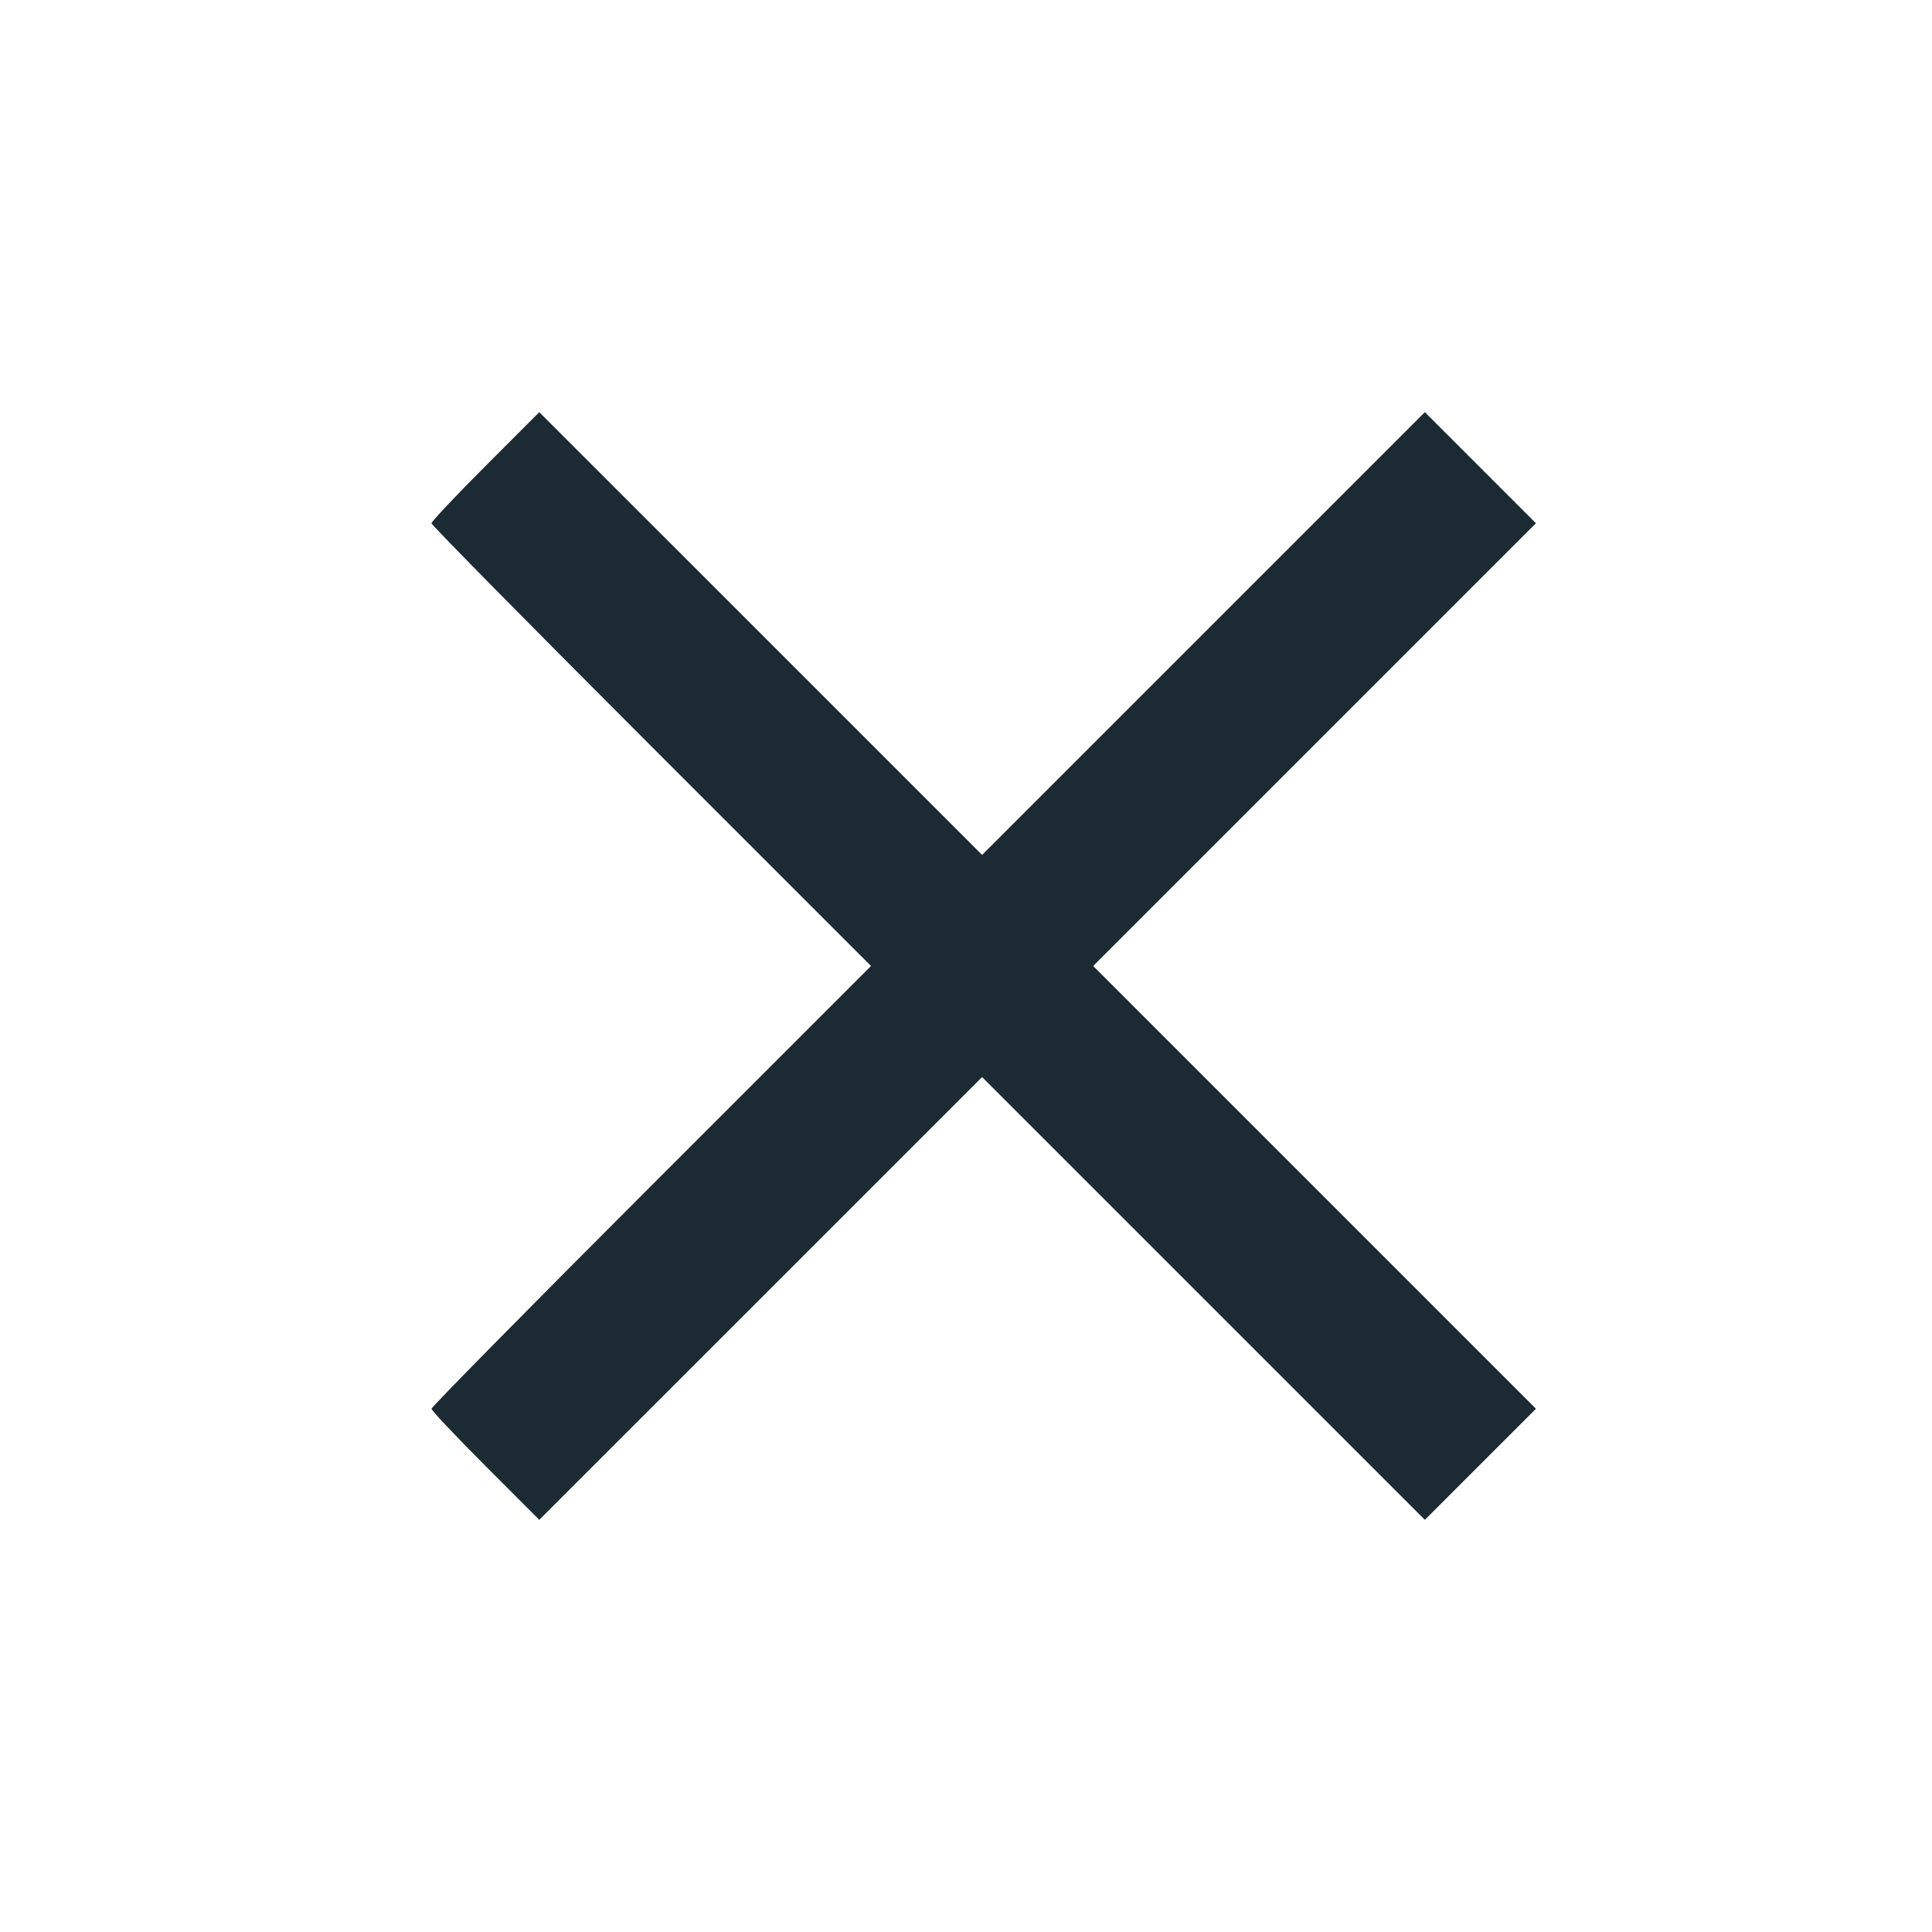
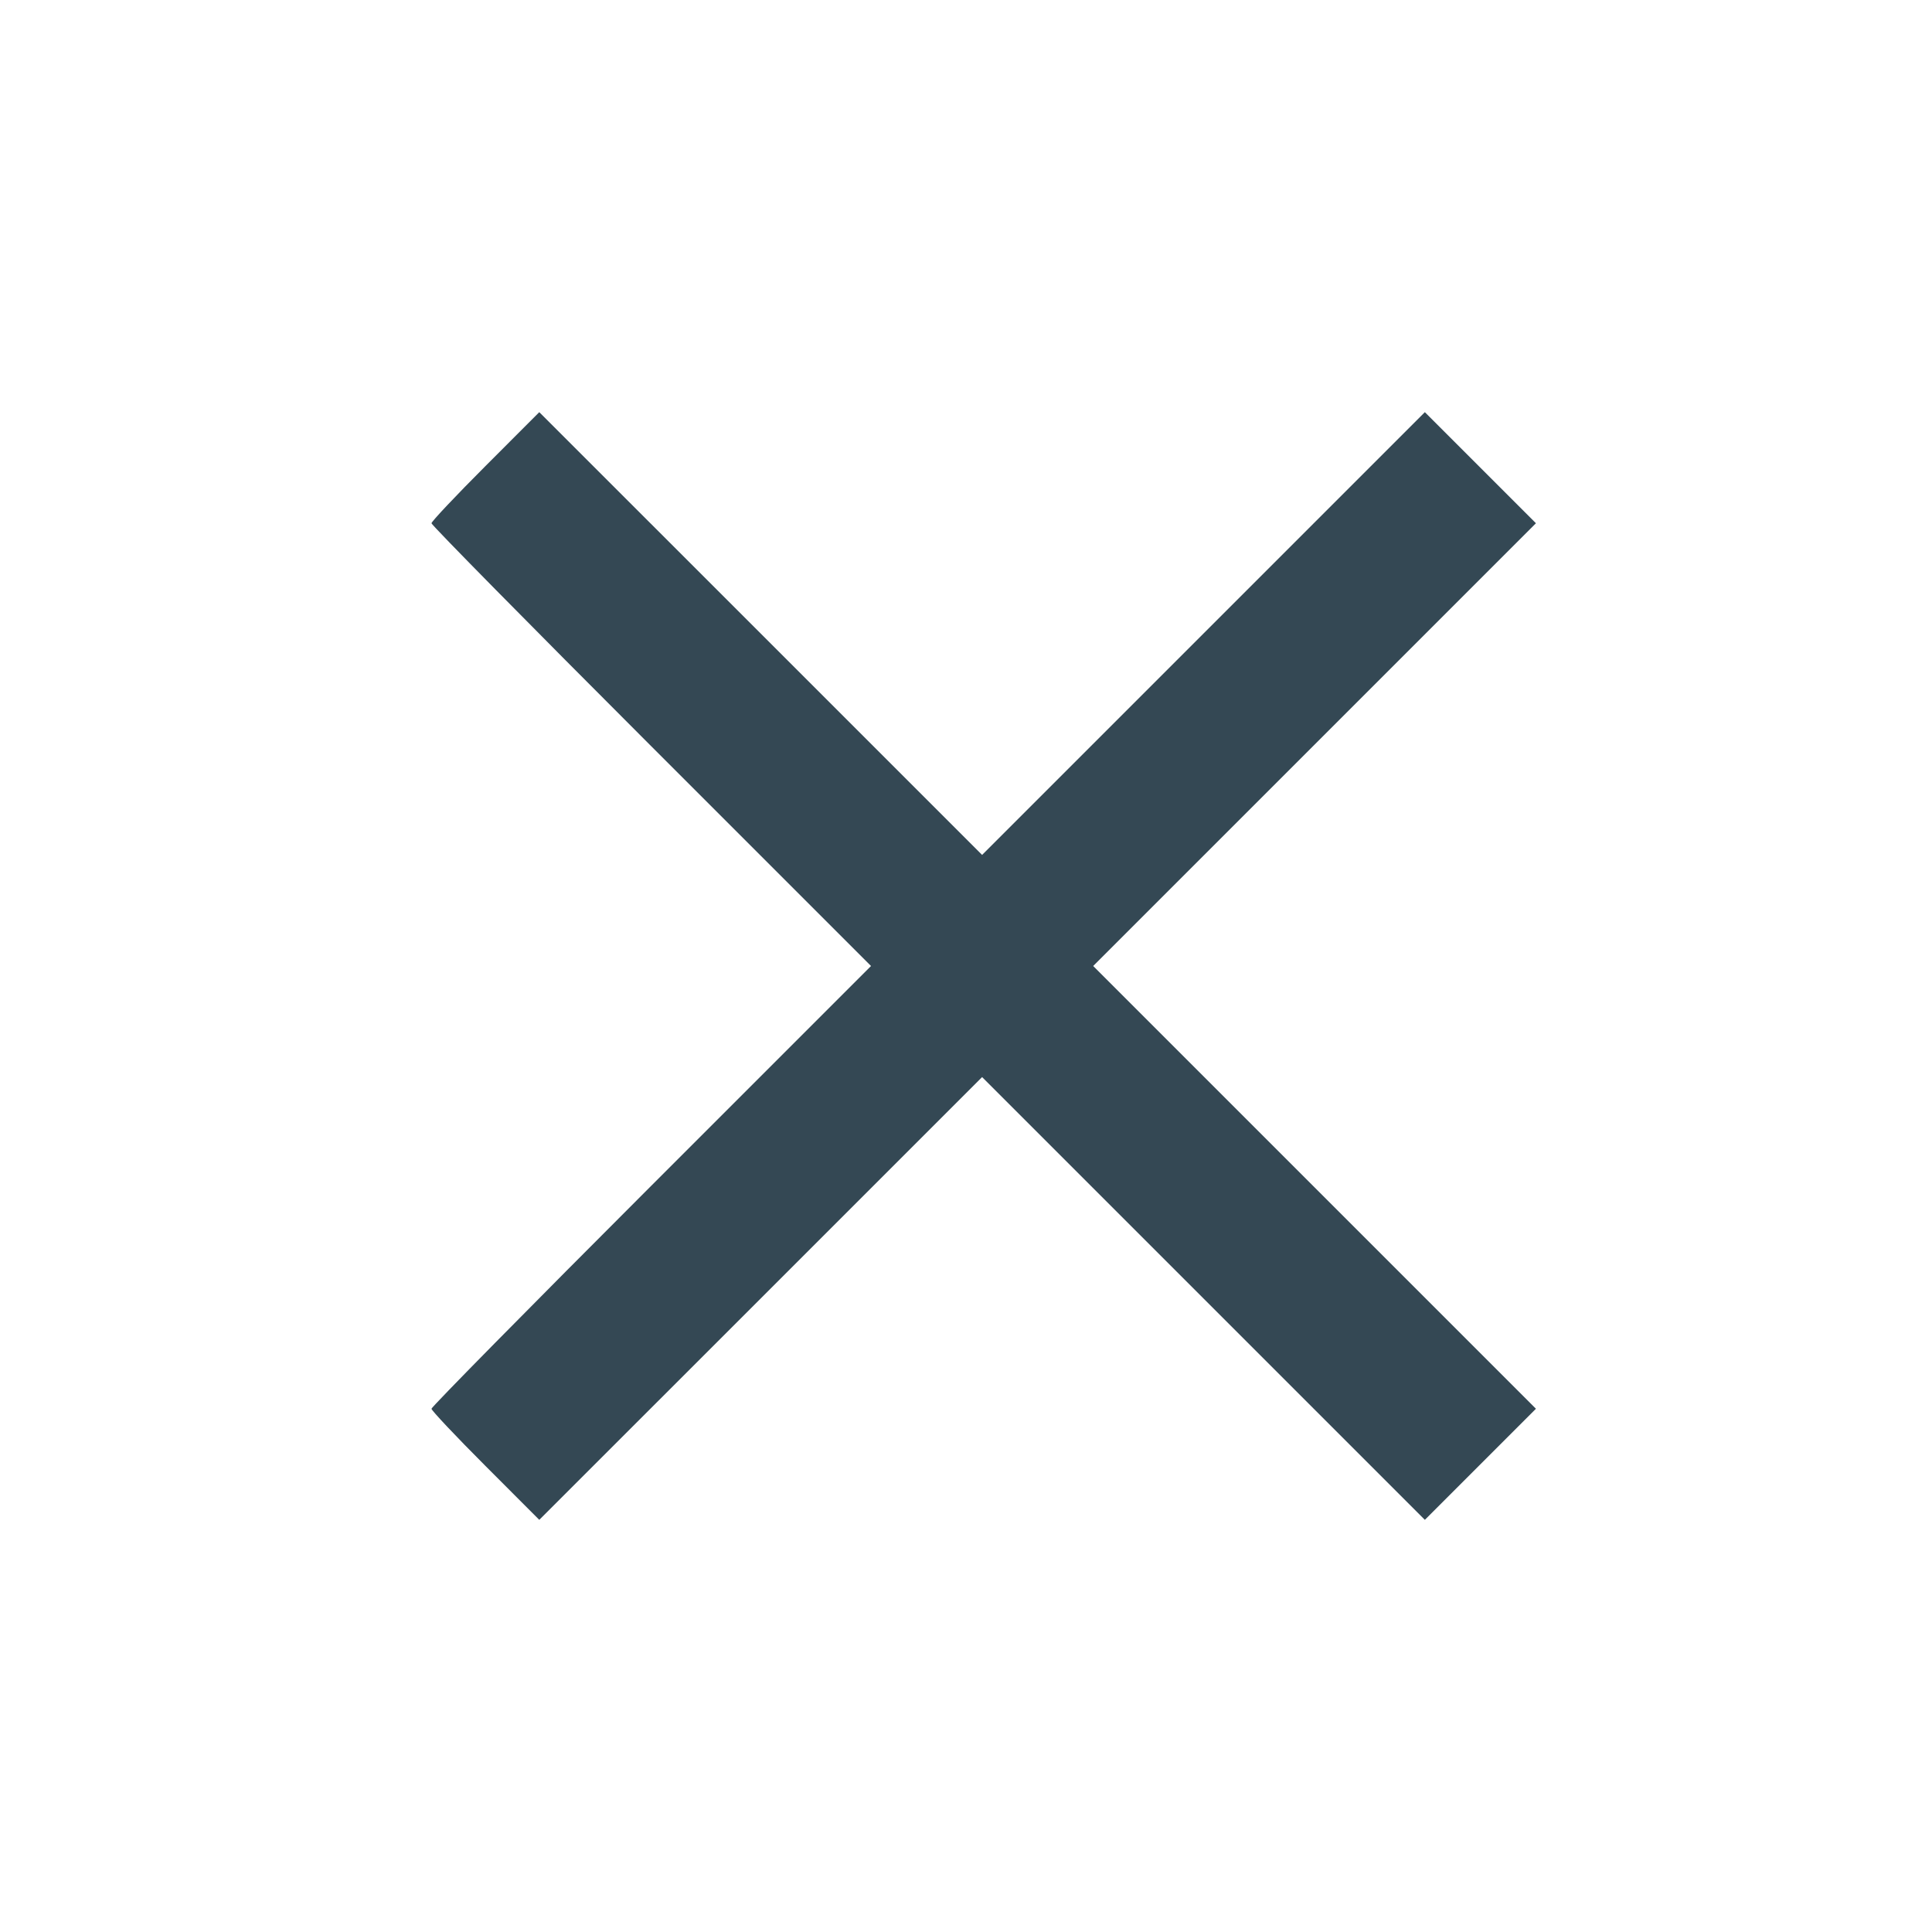
<svg xmlns="http://www.w3.org/2000/svg" width="24" height="24" viewBox="0 0 24 24" fill="none">
-   <path fill-rule="evenodd" clip-rule="evenodd" d="M6.03 5.79C5.661 6.159 5.36 6.479 5.36 6.5C5.36 6.522 6.588 7.768 8.09 9.27L10.82 12L8.09 14.73C6.588 16.232 5.36 17.478 5.36 17.5C5.36 17.521 5.661 17.841 6.03 18.21L6.699 18.88L9.45 16.13L12.2 13.38L14.95 16.13L17.7 18.88L18.39 18.19L19.08 17.5L16.33 14.75L13.58 12L16.33 9.25L19.08 6.5L18.39 5.81L17.7 5.12L14.95 7.87L12.2 10.62L9.45 7.87L6.699 5.12L6.03 5.79" fill="#1C2B33" />
+   <path fill-rule="evenodd" clip-rule="evenodd" d="M6.03 5.79C5.661 6.159 5.36 6.479 5.36 6.5C5.36 6.522 6.588 7.768 8.09 9.27L10.82 12L8.09 14.73C6.588 16.232 5.36 17.478 5.36 17.5C5.36 17.521 5.661 17.841 6.03 18.21L6.699 18.88L9.45 16.13L12.2 13.38L14.95 16.13L17.7 18.88L18.39 18.19L19.08 17.5L16.33 14.75L13.58 12L16.33 9.25L19.08 6.5L18.39 5.81L17.7 5.12L14.95 7.87L12.2 10.62L9.45 7.87L6.699 5.12L6.03 5.79Z" fill="#344854" />
</svg>
